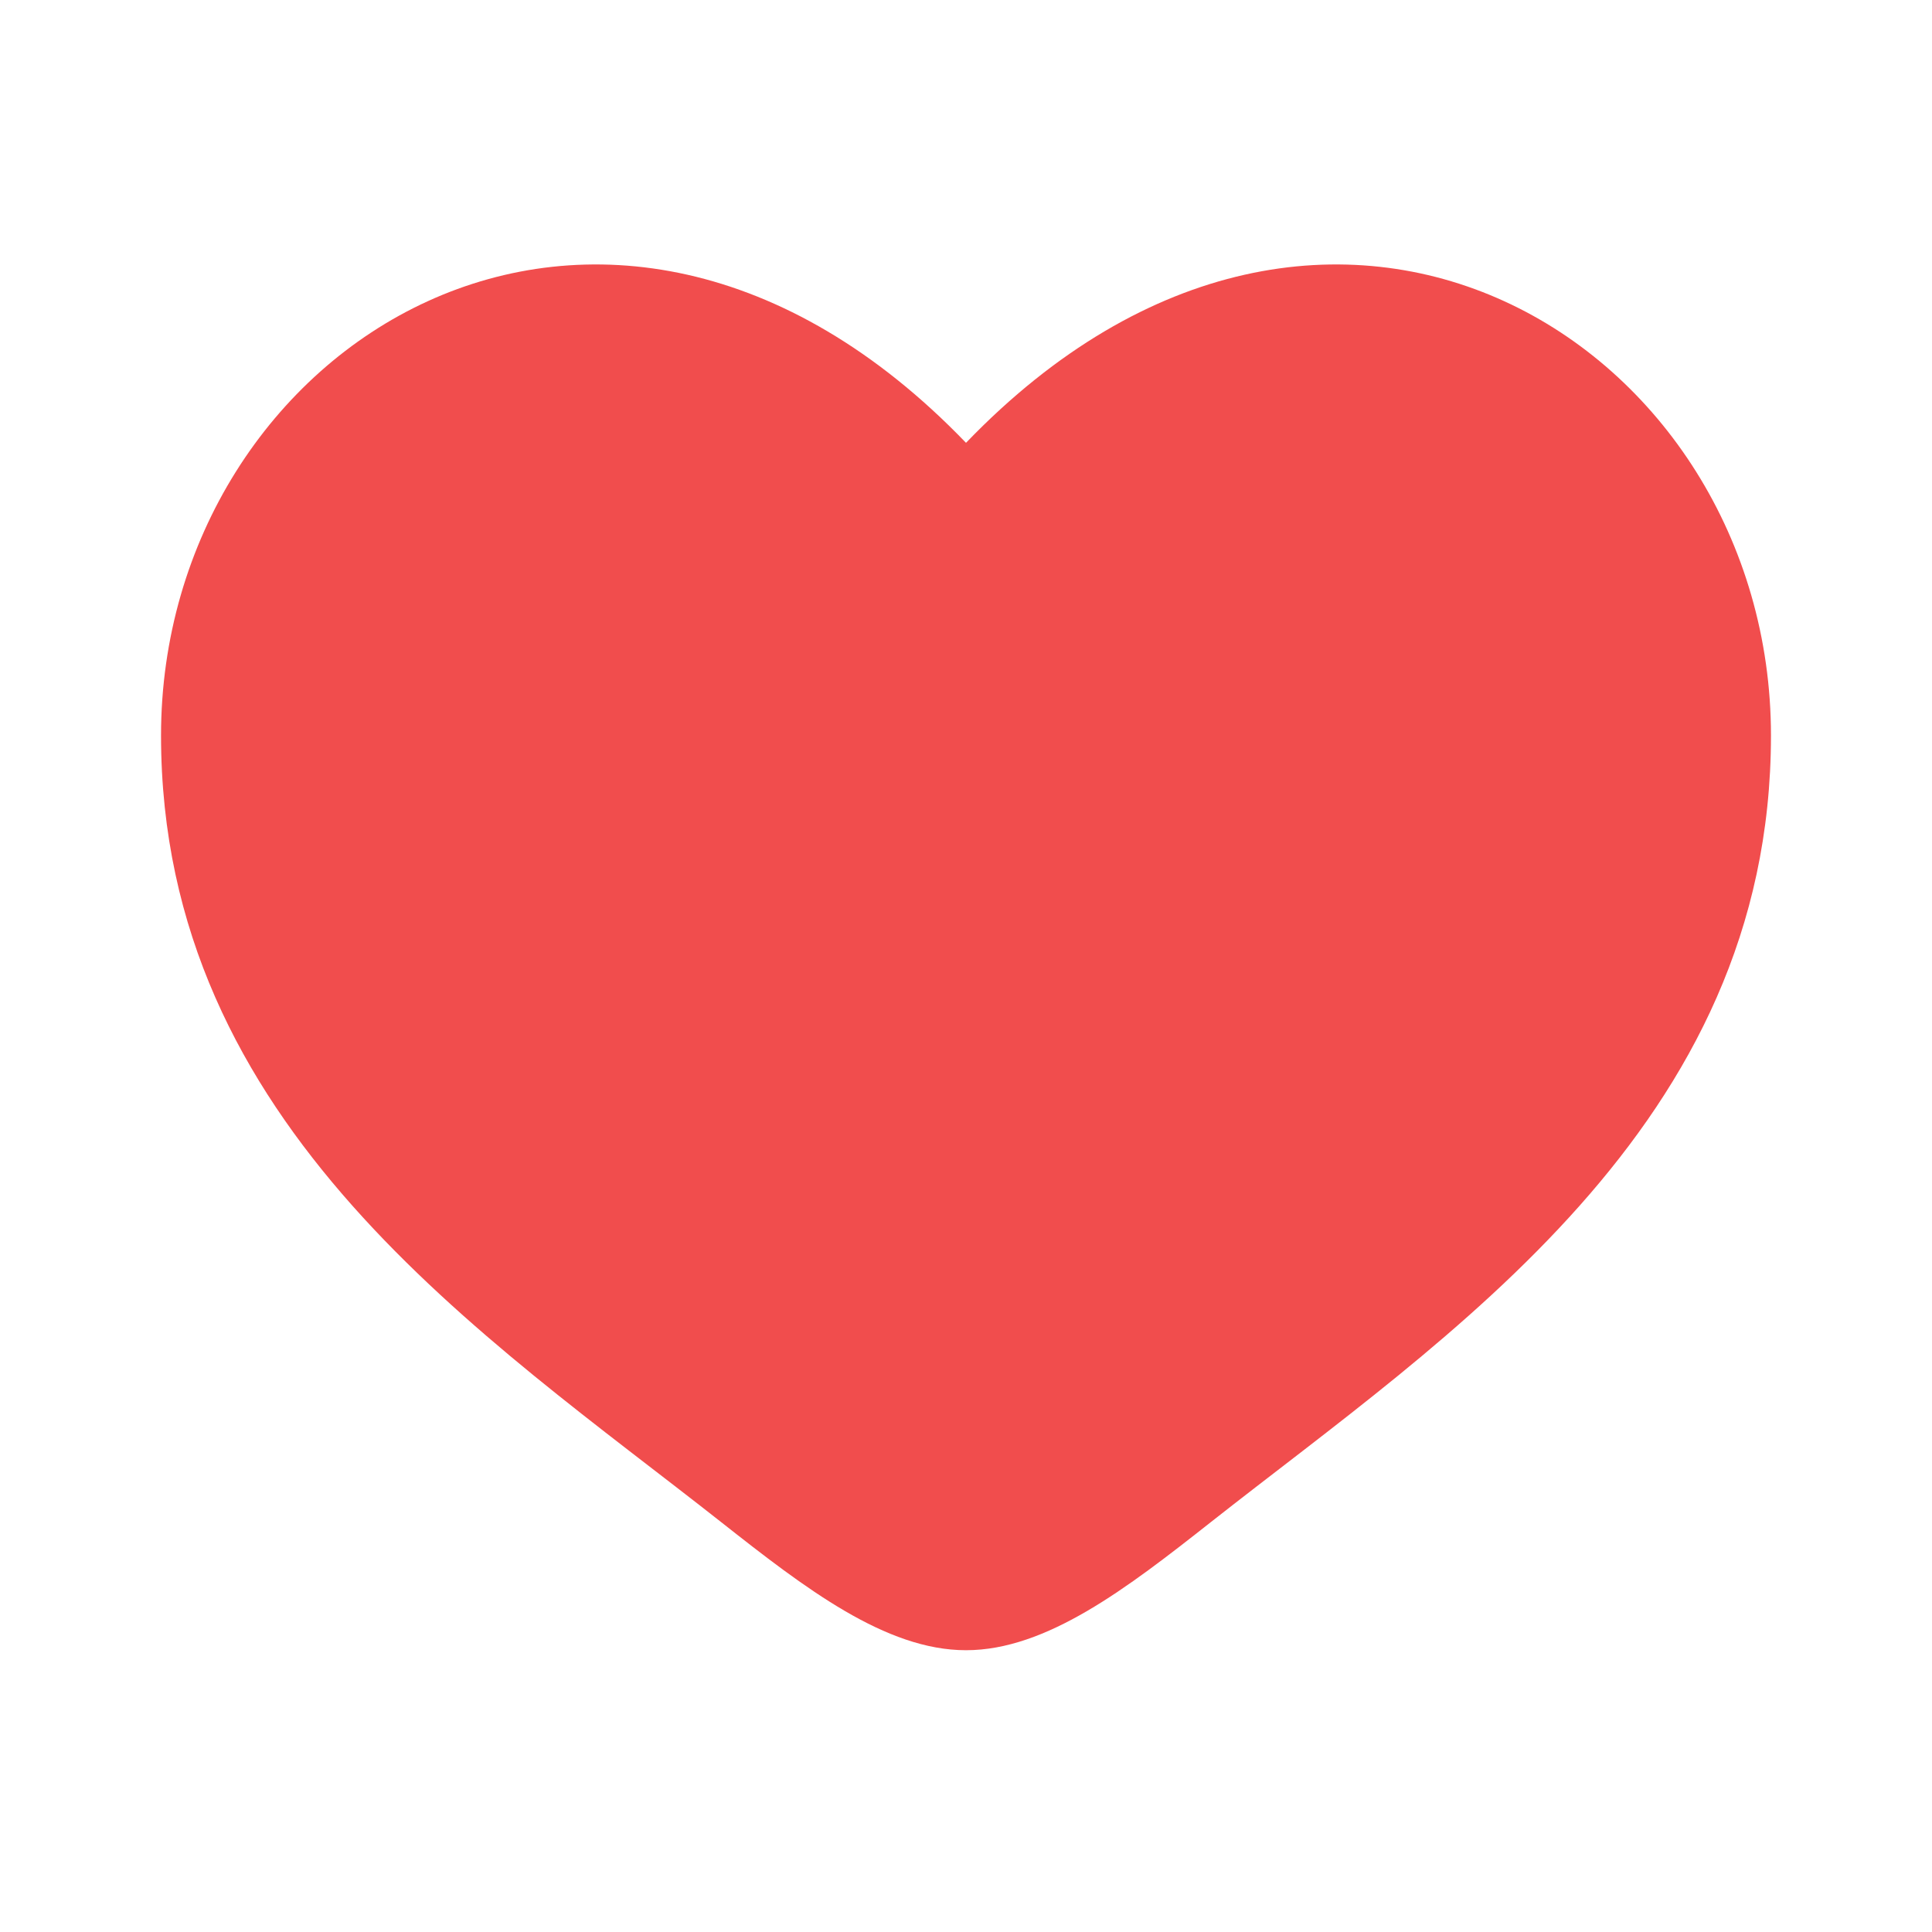
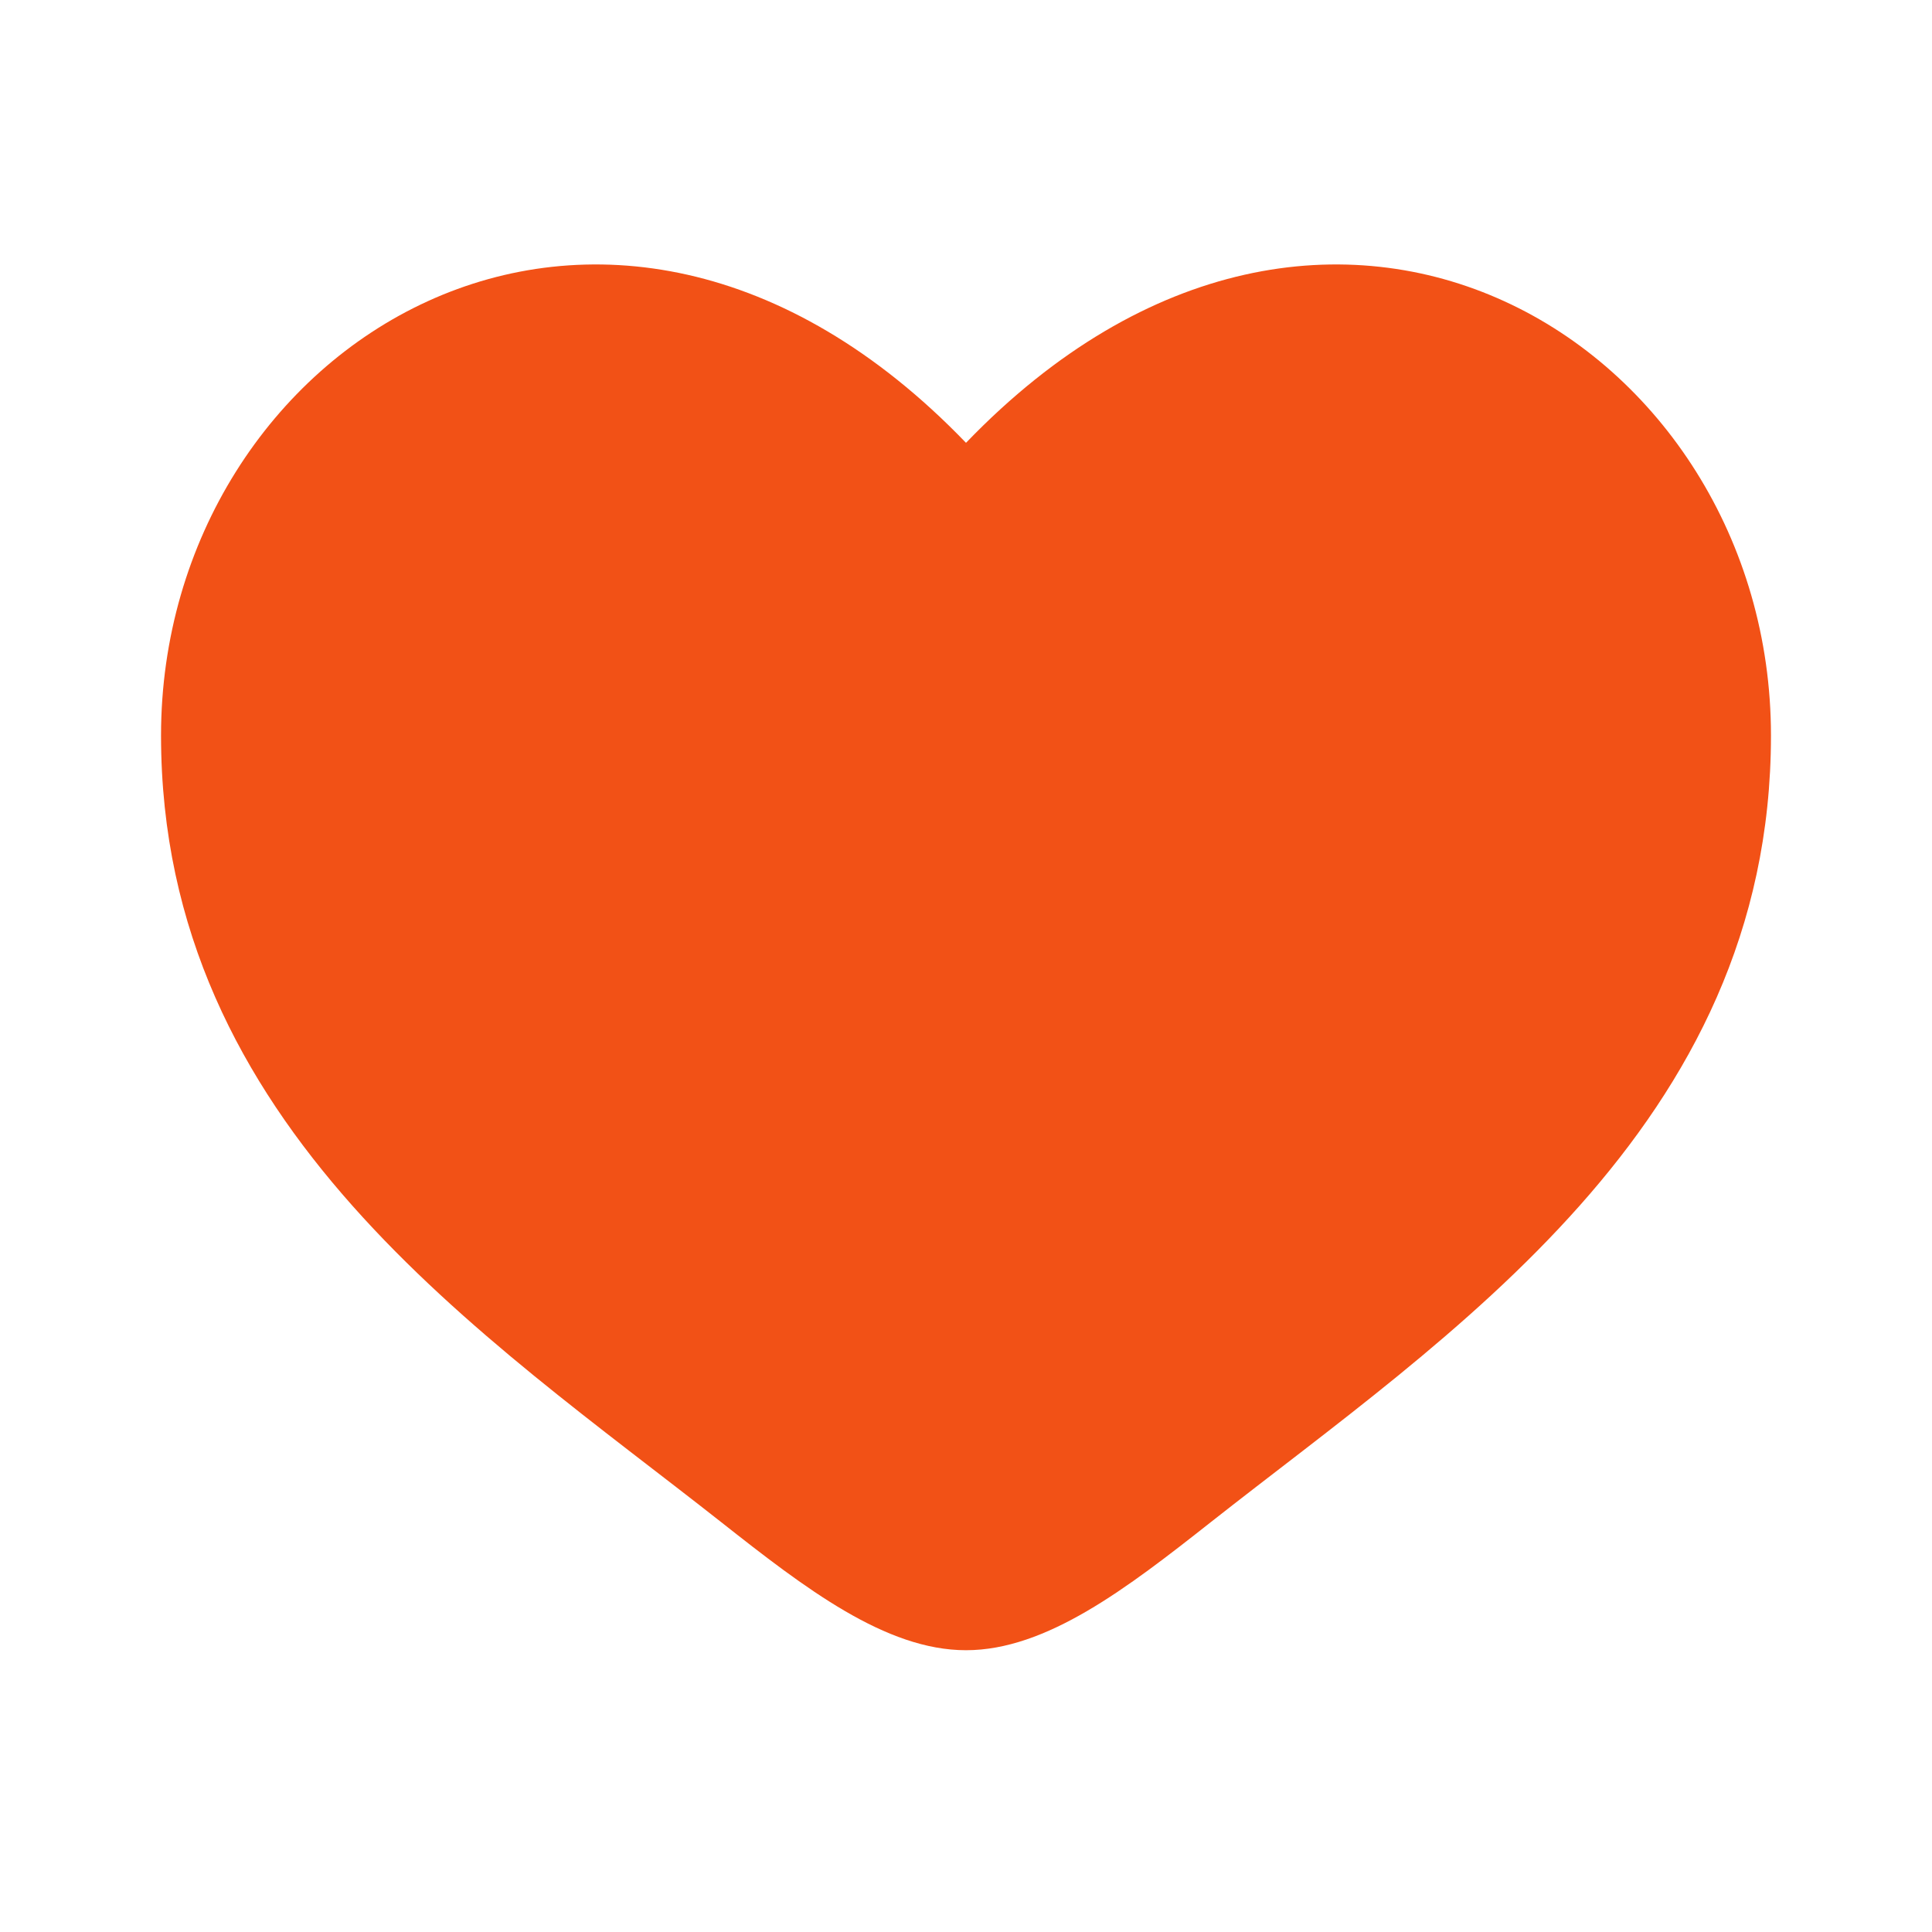
<svg xmlns="http://www.w3.org/2000/svg" width="20" height="20" viewBox="0 0 20 20" fill="none">
-   <path d="M1.667 7.614C1.667 11.667 5.016 13.826 7.468 15.759C8.333 16.441 9.167 17.083 10 17.083C10.833 17.083 11.667 16.441 12.532 15.759C14.984 13.826 18.333 11.667 18.333 7.614C18.333 3.562 13.75 0.688 10 4.584C6.25 0.688 1.667 3.562 1.667 7.614Z" fill="#F14D4D" />
+   <path d="M1.667 7.614C1.667 11.667 5.016 13.826 7.468 15.759C8.333 16.441 9.167 17.083 10 17.083C10.833 17.083 11.667 16.441 12.532 15.759C14.984 13.826 18.333 11.667 18.333 7.614C18.333 3.562 13.75 0.688 10 4.584C6.25 0.688 1.667 3.562 1.667 7.614Z" fill="#F25116" />
</svg>
